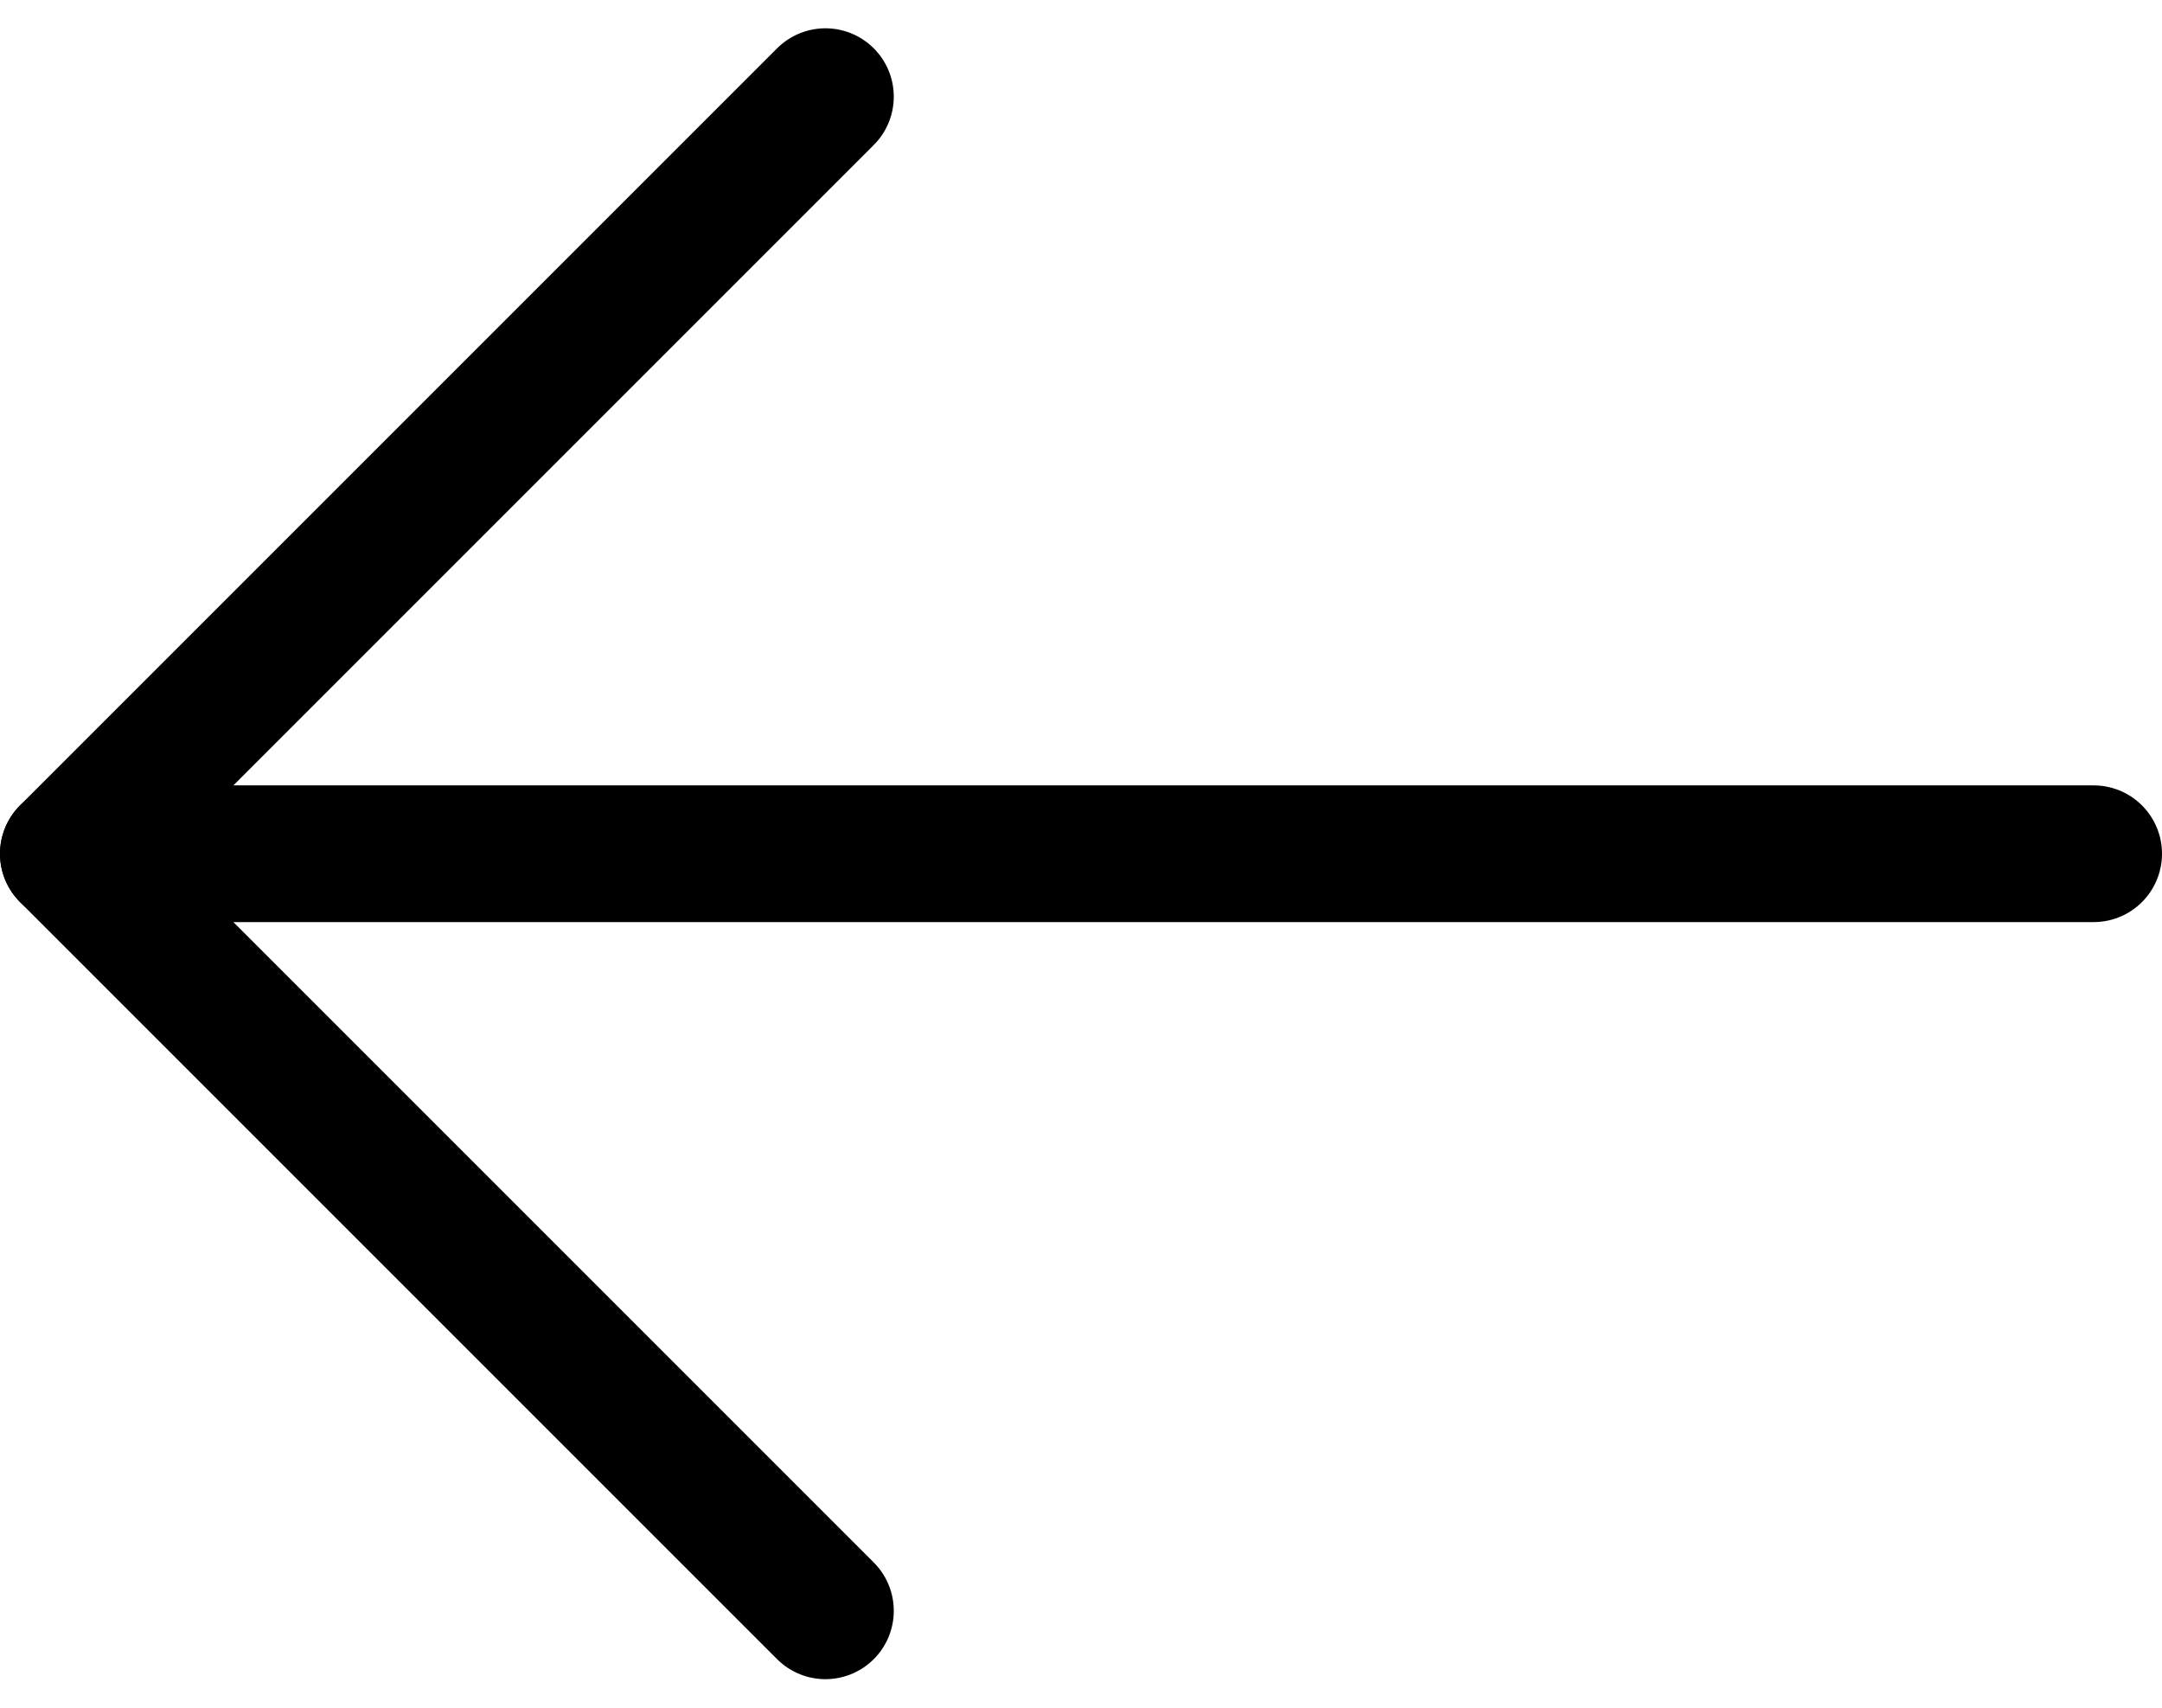
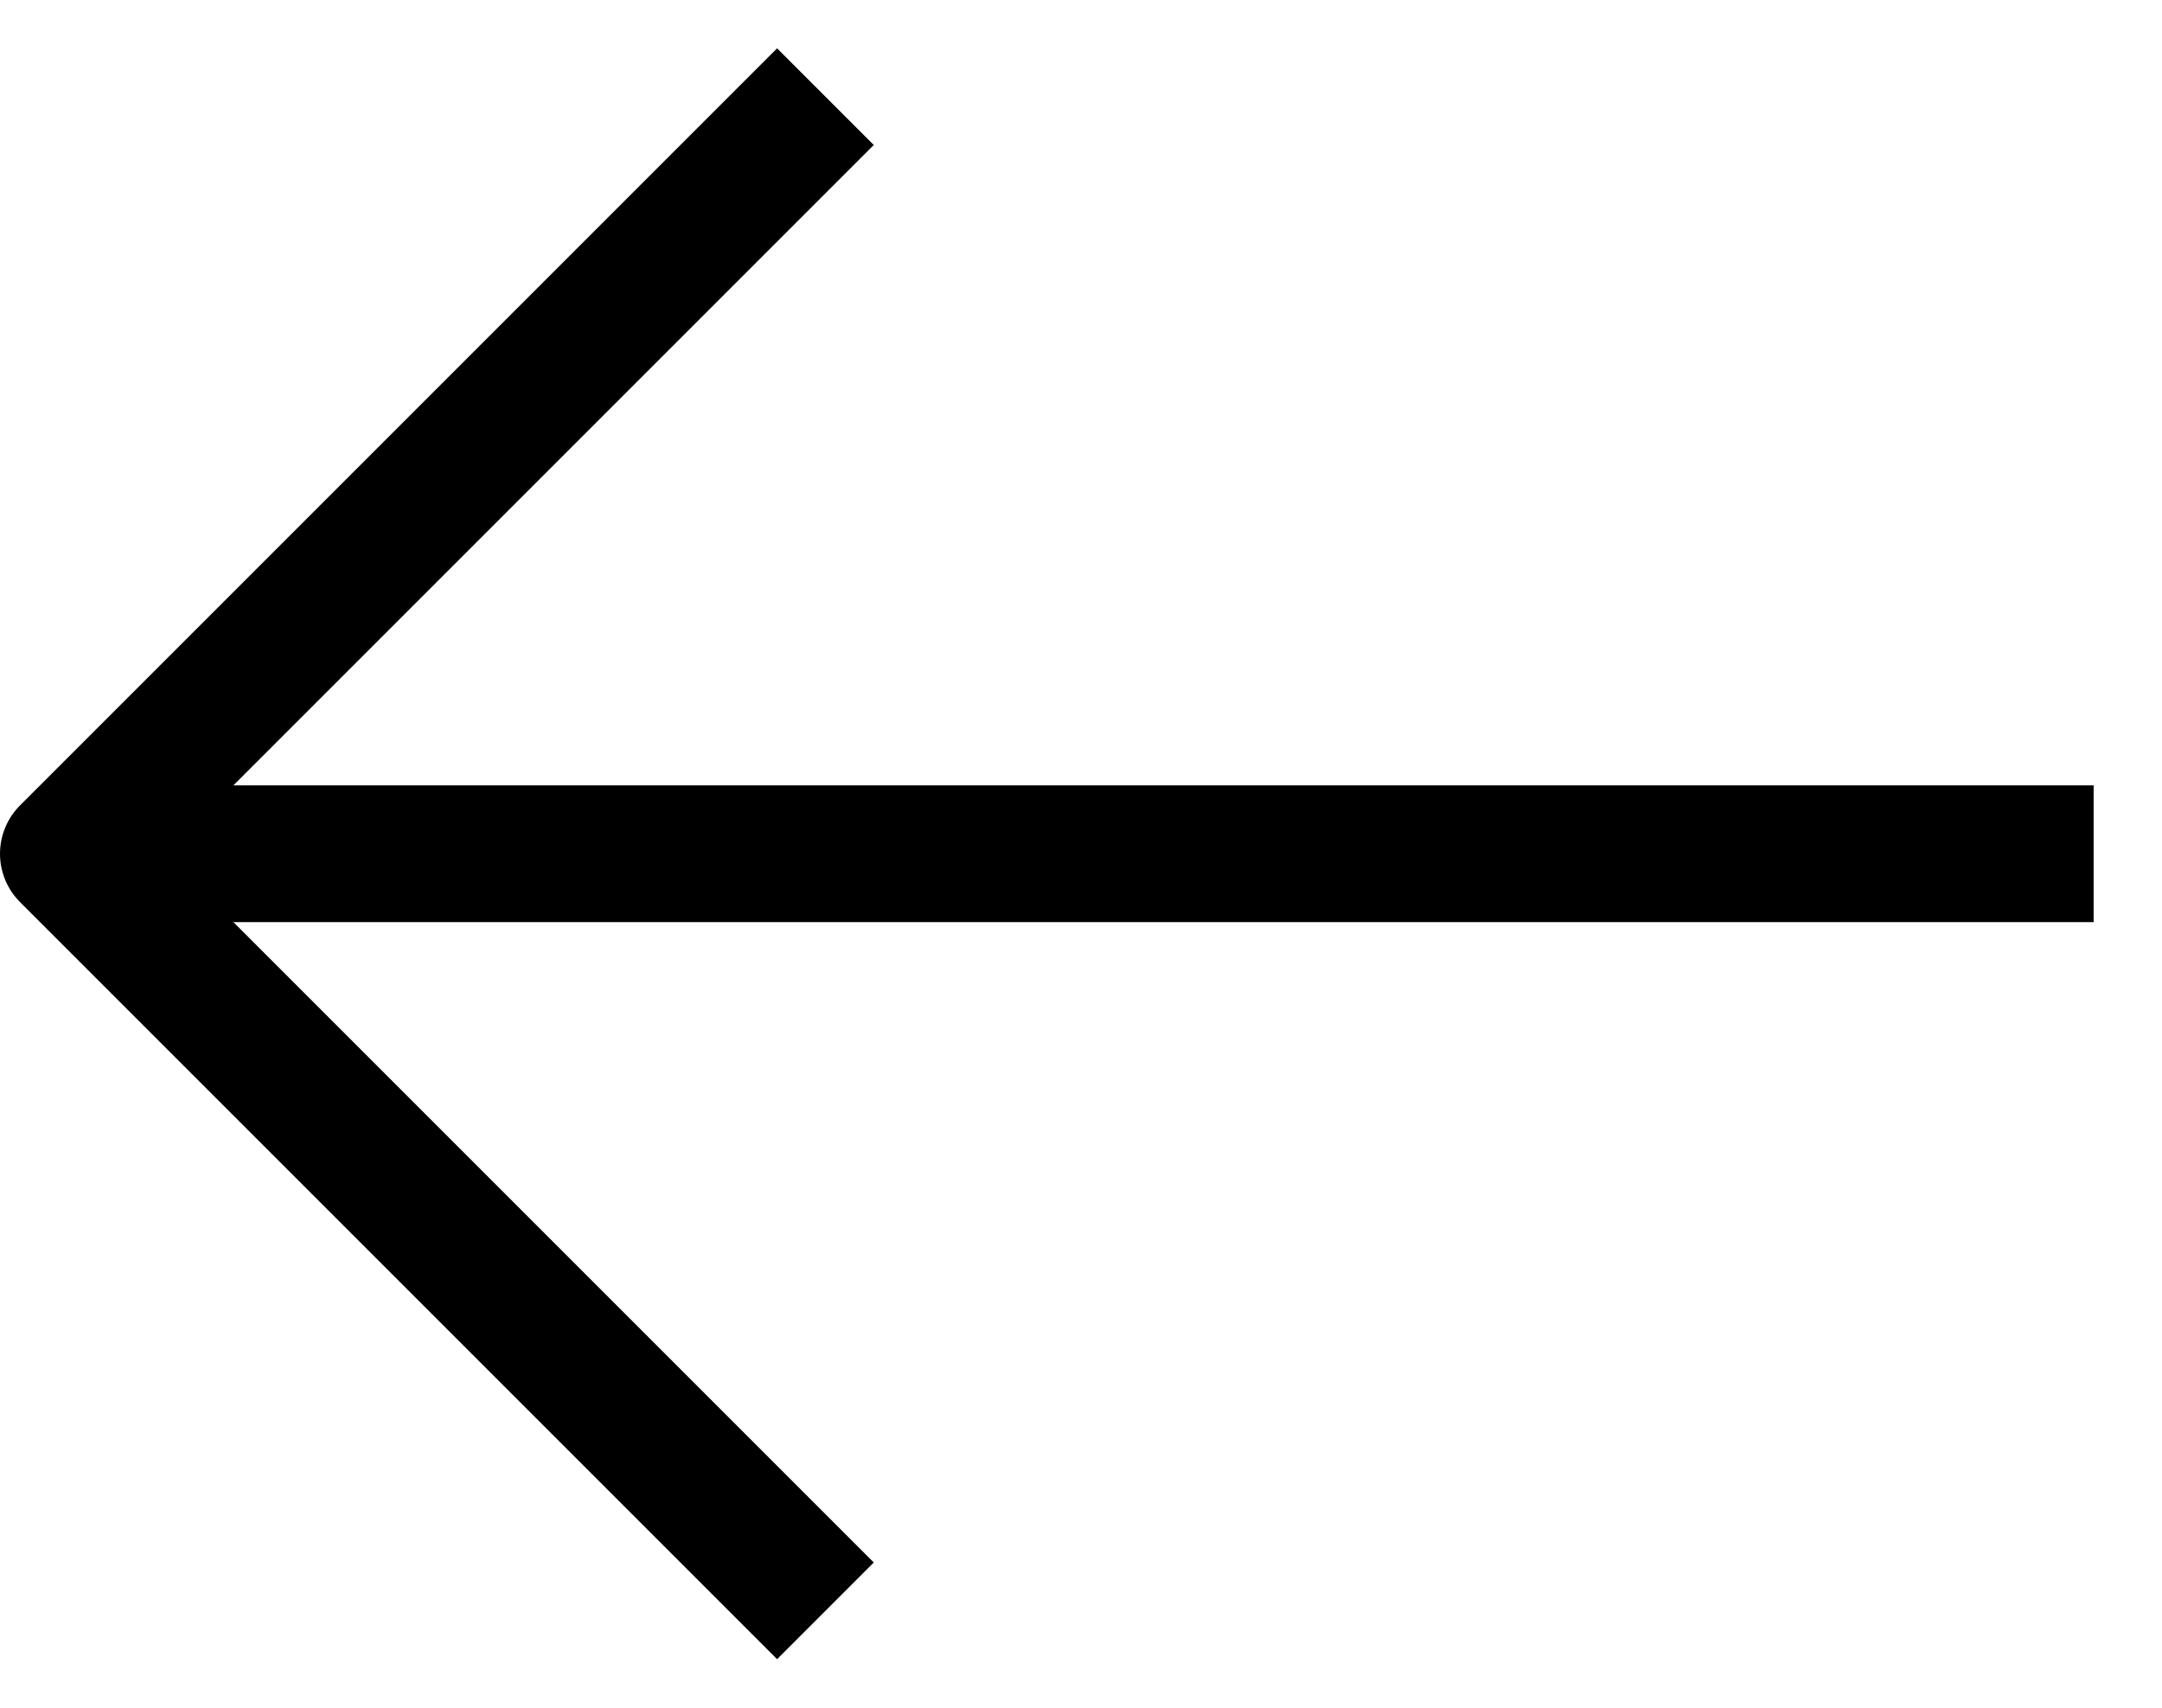
<svg xmlns="http://www.w3.org/2000/svg" width="15.815" height="12.49" viewBox="0 0 15.815 12.49">
  <g id="leftArrow" transform="translate(0.5 0.707)">
-     <path id="Path_13201" data-name="Path 13201" d="M22.315,18H7.5" transform="translate(-7.5 -12.462)" fill="none" stroke="#000" stroke-linecap="round" stroke-linejoin="round" stroke-width="1" />
-     <path id="Path_13202" data-name="Path 13202" d="M13.038,18.576,7.5,13.038,13.038,7.5" transform="translate(-7.5 -7.5)" fill="none" stroke="#000" stroke-linecap="round" stroke-linejoin="round" stroke-width="1" />
+     <path id="Path_13201" data-name="Path 13201" d="M22.315,18H7.5" transform="translate(-7.5 -12.462)" fill="none" stroke="#000" strokeLinecap="round" stroke-linejoin="round" stroke-width="1" />
+     <path id="Path_13202" data-name="Path 13202" d="M13.038,18.576,7.5,13.038,13.038,7.5" transform="translate(-7.5 -7.5)" fill="none" stroke="#000" strokeLinecap="round" stroke-linejoin="round" stroke-width="1" />
  </g>
</svg>
